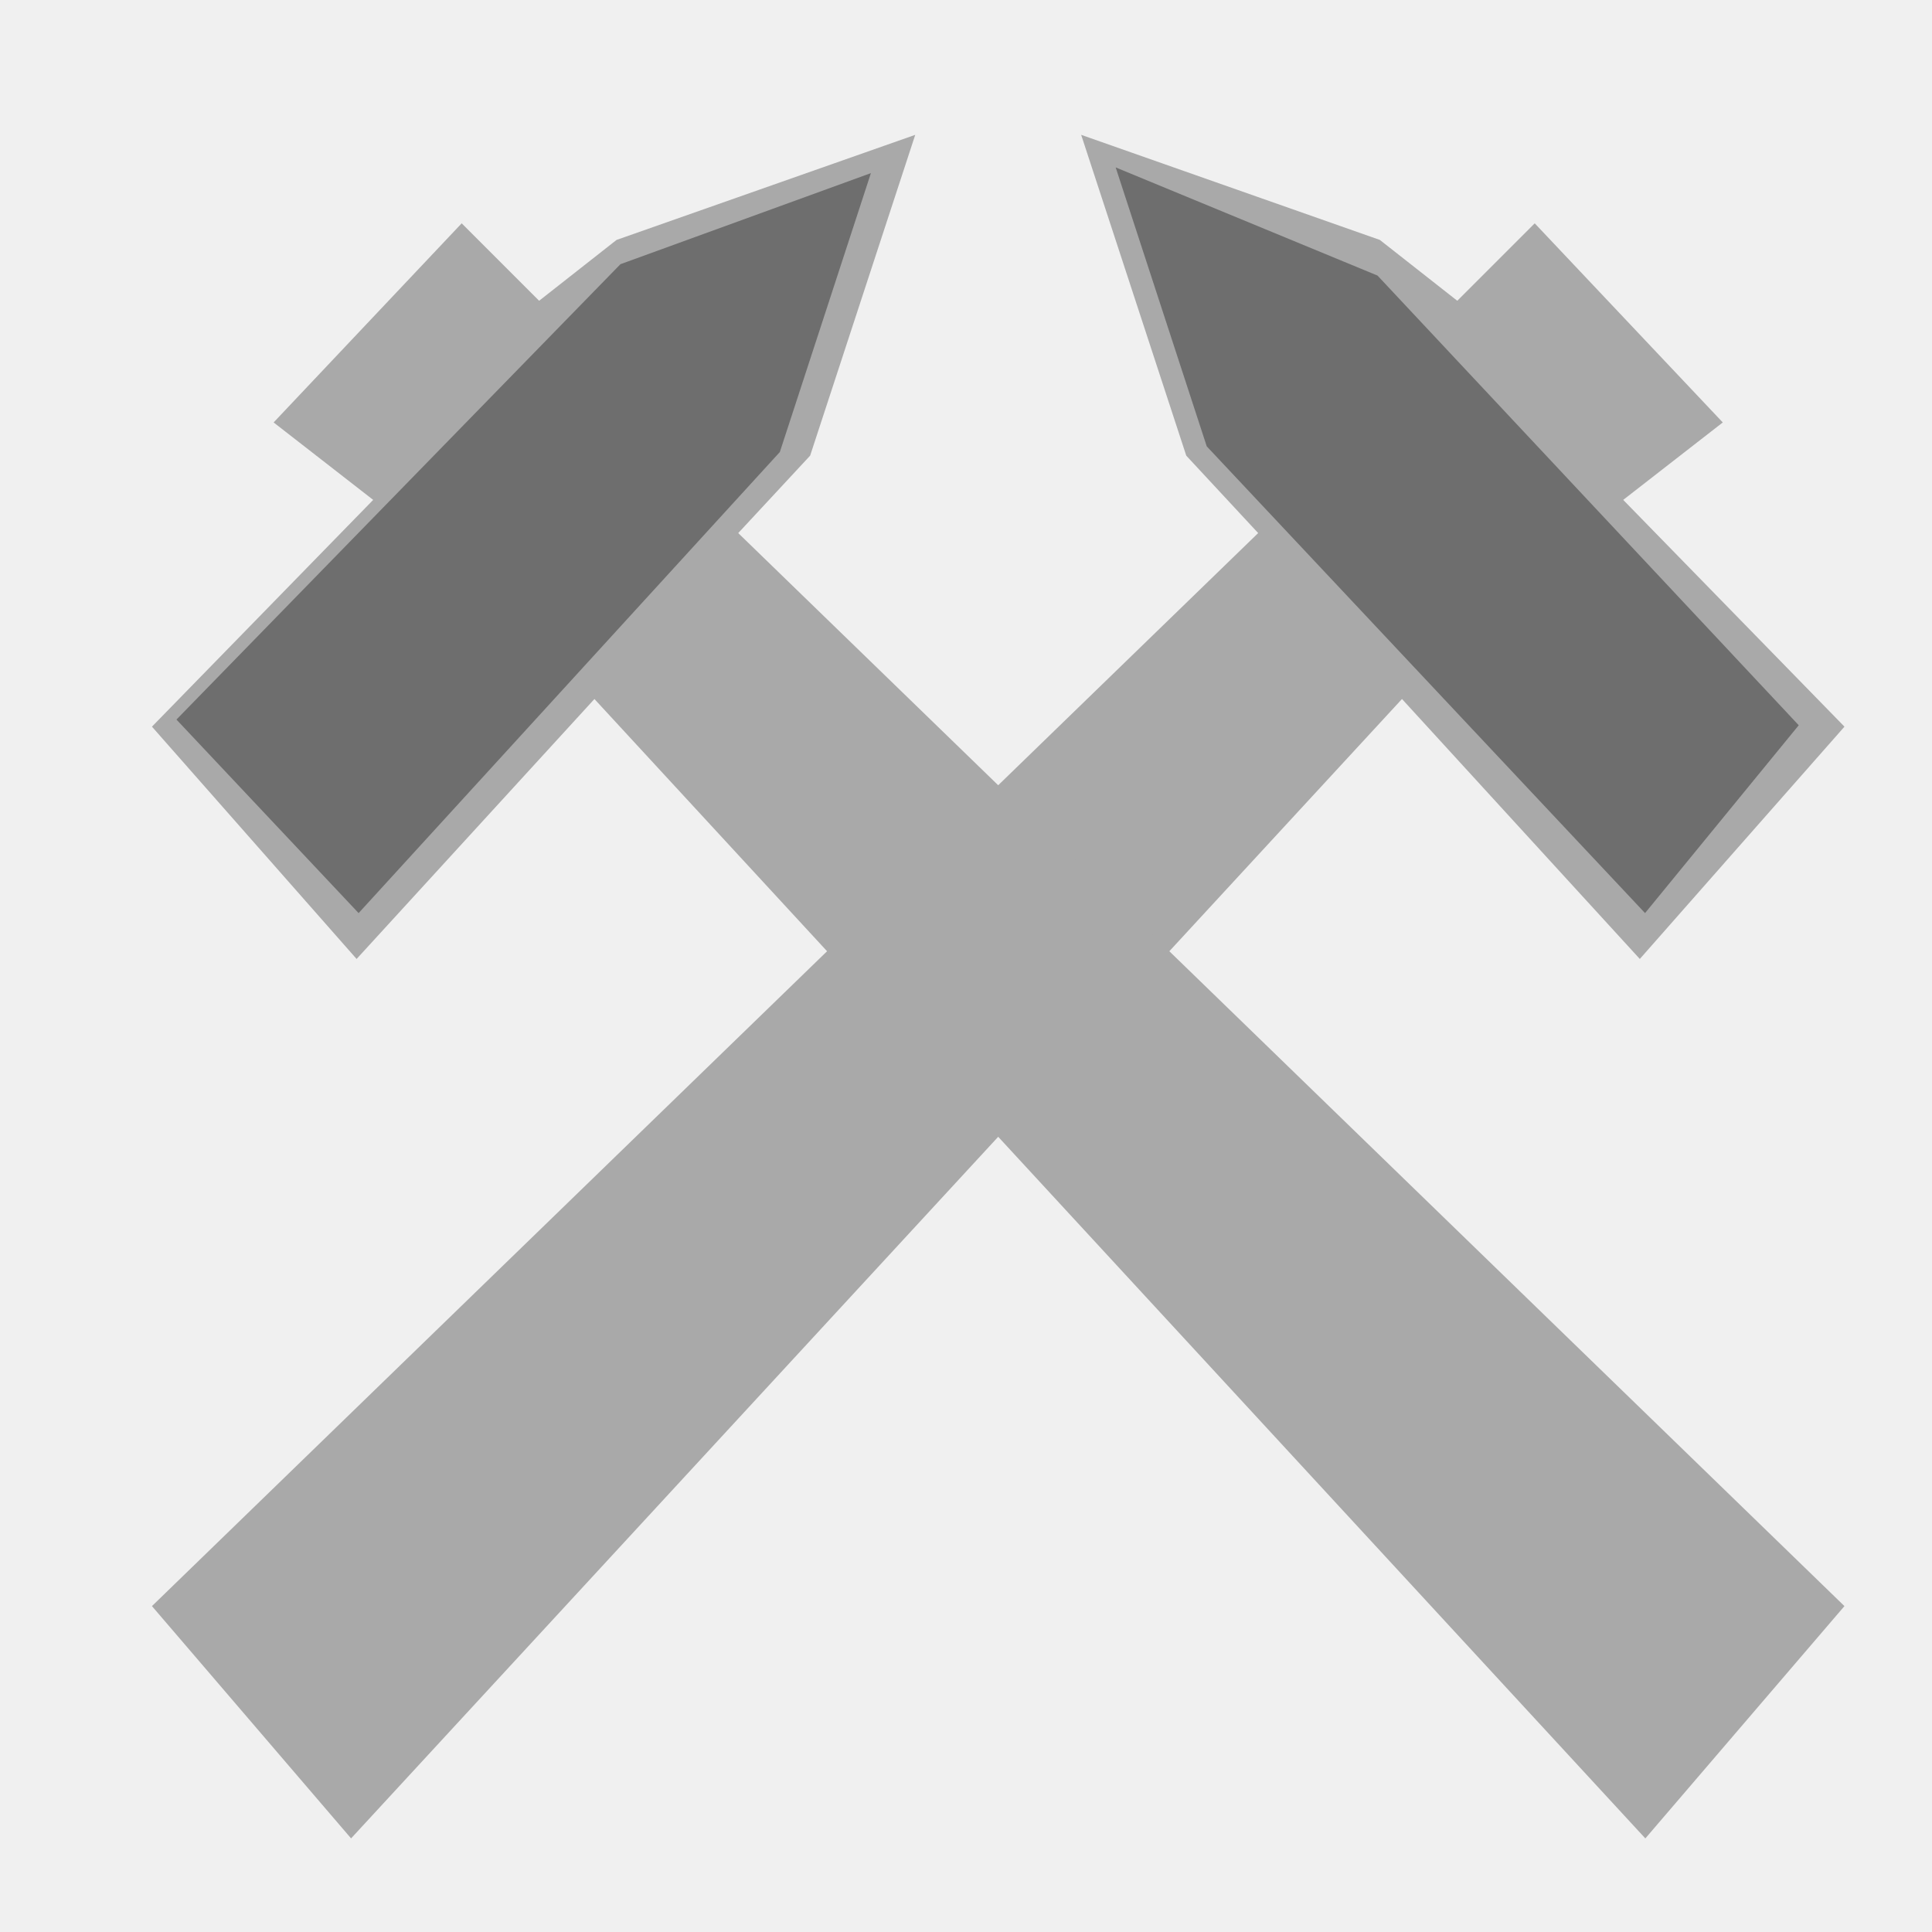
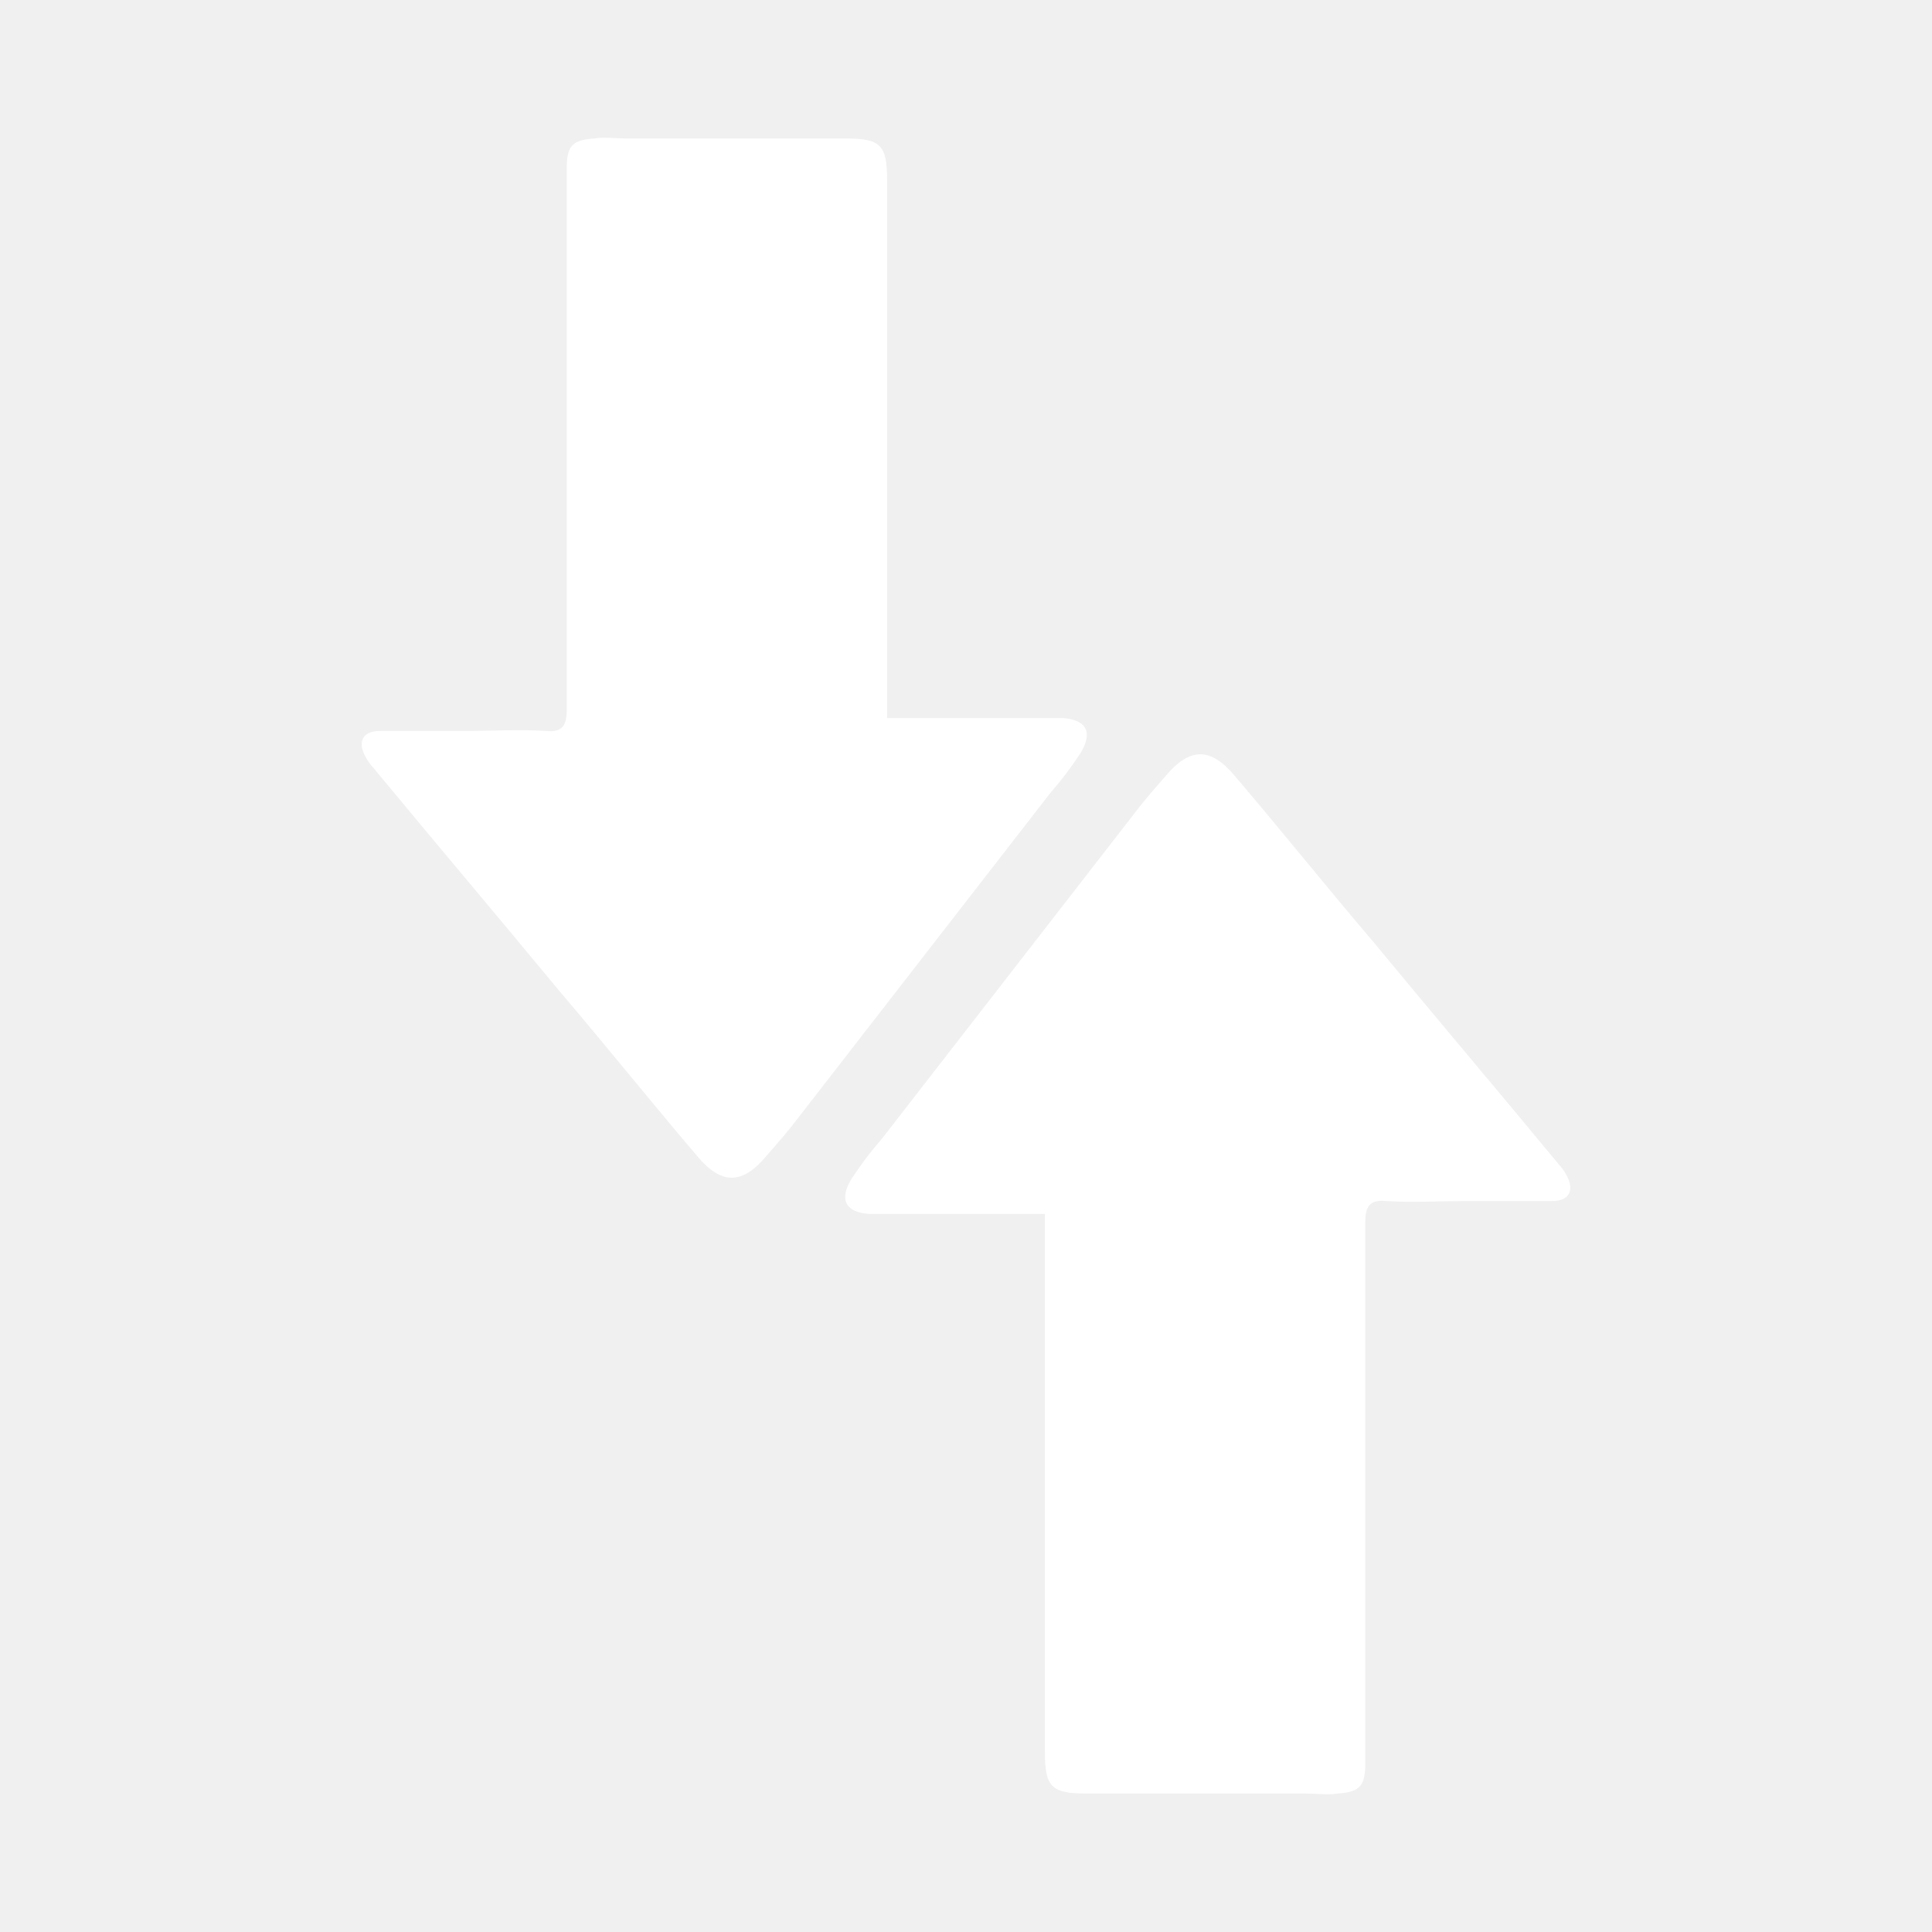
- <svg xmlns="http://www.w3.org/2000/svg" id="svg3039" version="1.1" width="120" height="120" style="display:inline">
-   <defs id="defs3043" />
-   <g id="layer2" style="display:none">
-     <path style="font-size:medium;font-style:normal;font-variant:normal;font-weight:normal;font-stretch:normal;text-indent:0;text-align:start;text-decoration:none;line-height:normal;letter-spacing:normal;word-spacing:normal;text-transform:none;direction:ltr;block-progression:tb;writing-mode:lr-tb;text-anchor:start;baseline-shift:baseline;color:#000000;fill:#afafaf;fill-opacity:1;stroke:none;stroke-width:7;marker:none;visibility:visible;display:inline;overflow:visible;enable-background:accumulate;font-family:Sans;-inkscape-font-specification:Sans" d="m 45.375,17 c -13.984,0.241 -24.968,3.29 -37.438,9.594 -8.992,21.872 -6.681,46.393 -1.969,69 26.191,13.153 55.595,12.977 81.75,-0.219 3.852,-9.73 1.6,-12.8 2.375,-23.156 C 83.917,72.424 77.13,67.688 74.188,75.25 72.702,79.722 76.12,82.646 69.156,83.344 53.024,88.537 37.722,89.14 21.875,82.281 19.715,68.368 18.6,53.657 22.5,40 c 16.868,-6.642 33.121,-6.12 50.031,-0.156 1.285,5.855 1.575,5.763 2.375,11.688 C 80.464,51.971 89.645,53.335 91.312,46 91.853,36.008 89.372,31.625 87.188,25.688 73.71,21.035 59.804,16.699 45.375,17 z" id="path3053" />
+ <svg xmlns="http://www.w3.org/2000/svg" version="1.1" id="svg3039" x="0px" y="0px" viewBox="0 0 120 120" style="enable-background:new 0 0 120 120;" xml:space="preserve">
+   <style type="text/css">
+ 	.st0{display:none;}
+ 	.st1{display:inline;fill:#AFAFAF;}
+ 	.st2{display:inline;fill:#6E6E6E;}
+ 	.st3{fill:#FFFFFF;}
+ </style>
+   <g id="layer2" class="st0">
+     <path id="path3053" class="st1" d="M45.4,17   c-14,0.2-25,3.3-37.4,9.6c-9,21.9-6.7,46.4-2,69c26.2,13.2,55.6,13,81.8-0.2c3.9-9.7,1.6-12.8,2.4-23.2c-6.2,0.2-13-4.5-15.9,3   c-1.5,4.5,1.9,7.4-5,8.1c-16.1,5.2-31.4,5.8-47.3-1.1c-2.2-13.9-3.3-28.6,0.6-42.3c16.9-6.6,33.1-6.1,50-0.2   c1.3,5.9,1.6,5.8,2.4,11.7c5.6,0.4,14.7,1.8,16.4-5.5c0.5-10-1.9-14.4-4.1-20.3C73.7,21,59.8,16.7,45.4,17z" />
  </g>
-   <g id="layer3" style="display:none">
-     <path style="fill:#6e6e6e;fill-opacity:1;stroke:none;display:inline" d="m 63.983,65.481 0.268,-9.514 36.161,-0.194 -7.414,-8.758 3.798,-7.573 c 0,0 23.438,20.797 22.5,21.185 -0.938,0.388 -23.17,22.738 -23.17,22.738 l -3.129,-8.932 7.548,-8.564 z" id="path3844" />
+   <g id="layer3" class="st0">
+     <path id="path3844" class="st2" d="M64,65.5l0.3-9.5l36.2-0.2   L93,47l3.8-7.6c0,0,23.4,20.8,22.5,21.2S96.1,83.4,96.1,83.4l-3.1-9l7.5-8.6L64,65.5z" />
  </g>
-   <g id="layer4" style="display:none">
-     <path id="path4080" d="m 99.288,65.481 -0.268,-9.514 -36.161,-0.194 7.768,-6.283 -4.152,-9.28 c 0,0 -23.438,20.029 -22.5,20.417 0.938,0.388 23.17,20.971 23.17,20.971 l 3.482,-9.639 -7.902,-6.089 z" style="fill:#6e6e6e;fill-opacity:1;stroke:none;display:inline" />
+   <g id="layer4" class="st0">
+     <path id="path4080" class="st2" d="M99.3,65.5L99,56l-36.2-0.2   l7.8-6.3l-4.2-9.3c0,0-23.4,20-22.5,20.4s23.2,21,23.2,21l3.5-9.6l-7.9-6.1L99.3,65.5z" />
  </g>
-   <g id="layer7" style="display:inline">
-     <path style="fill:#a9a9a9;fill-opacity:1;stroke:none;display:inline" d="M 9.438,99.758 78.147,33.11 73.681,28.301 67.153,8.375 l 18.551,6.527 4.81,3.779 4.81,-4.81 11.681,12.368 -6.184,4.81 13.742,14.085 -12.711,14.429 -14.772,-16.147 -65.274,70.77 z" id="path4103" />
-     <path id="path4619" d="M 114.562,99.758 45.853,33.11 50.319,28.301 56.847,8.375 l -18.551,6.527 -4.81,3.779 -4.81,-4.81 -11.681,12.368 6.184,4.81 L 9.438,45.134 22.149,59.563 36.921,43.417 102.195,114.187 z" style="fill:#a9a9a9;fill-opacity:1;stroke:none;display:inline" />
-     <path style="fill:#6e6e6e;fill-opacity:1;stroke:none" d="M 10.96,44.693 38.537,16.409 54.094,10.752 48.437,28.076 22.274,56.714 z" id="path5256" />
-     <path style="fill:#6e6e6e;fill-opacity:1;stroke:none" d="M 69.296,10.398 85.56,17.116 111.723,45.047 102.177,56.714 74.953,27.723 z" id="path5258" />
+   <g>
+     <path class="st3" d="M64.9,75.4c-3.3,0-6.5,0-9.6,0c-0.4,0-0.9,0-1.3,0c-1.5-0.1-1.9-0.9-1.1-2.2c0.6-0.9,1.2-1.7,1.9-2.5   C60,64,65.2,57.3,70.4,50.6c0.6-0.8,1.3-1.6,2-2.4c1.5-1.8,2.8-1.8,4.3,0c2.9,3.4,5.7,6.9,8.6,10.3c3.8,4.6,7.7,9.2,11.5,13.8   c0.2,0.2,0.4,0.5,0.5,0.7c0.5,0.9,0.2,1.6-0.9,1.6c-1.8,0-3.6,0-5.3,0c-1.7,0-3.3,0.1-5,0c-1-0.1-1.3,0.3-1.3,1.3   c0,7.5,0,14.9,0,22.4c0,3.7,0,7.5,0,11.2c0,1.4-0.3,1.8-1.7,1.9c-0.7,0.1-1.3,0-2,0c-4.5,0-9,0-13.6,0c-2.2,0-2.6-0.4-2.6-2.6   c0-10.7,0-21.5,0-32.2C64.9,76.4,64.9,76,64.9,75.4z" />
+     <path class="st3" d="M55.1,44.6c3.3,0,6.5,0,9.6,0c0.4,0,0.9,0,1.3,0c1.5,0.1,1.9,0.9,1.1,2.2c-0.6,0.9-1.2,1.7-1.9,2.5   C60,56,54.8,62.7,49.6,69.4c-0.6,0.8-1.3,1.6-2,2.4c-1.5,1.8-2.8,1.8-4.3,0c-2.9-3.4-5.7-6.9-8.6-10.3c-3.8-4.6-7.7-9.2-11.5-13.8   c-0.2-0.2-0.4-0.5-0.5-0.7c-0.5-0.9-0.2-1.6,0.9-1.6c1.8,0,3.6,0,5.3,0c1.7,0,3.3-0.1,5,0c1,0.1,1.3-0.3,1.3-1.3   c0-7.5,0-14.9,0-22.4c0-3.7,0-7.5,0-11.2c0-1.4,0.3-1.8,1.7-1.9c0.7-0.1,1.3,0,2,0c4.5,0,9,0,13.6,0c2.2,0,2.6,0.4,2.6,2.6   c0,10.7,0,21.5,0,32.2C55.1,43.6,55.1,44,55.1,44.6z" />
  </g>
</svg>
